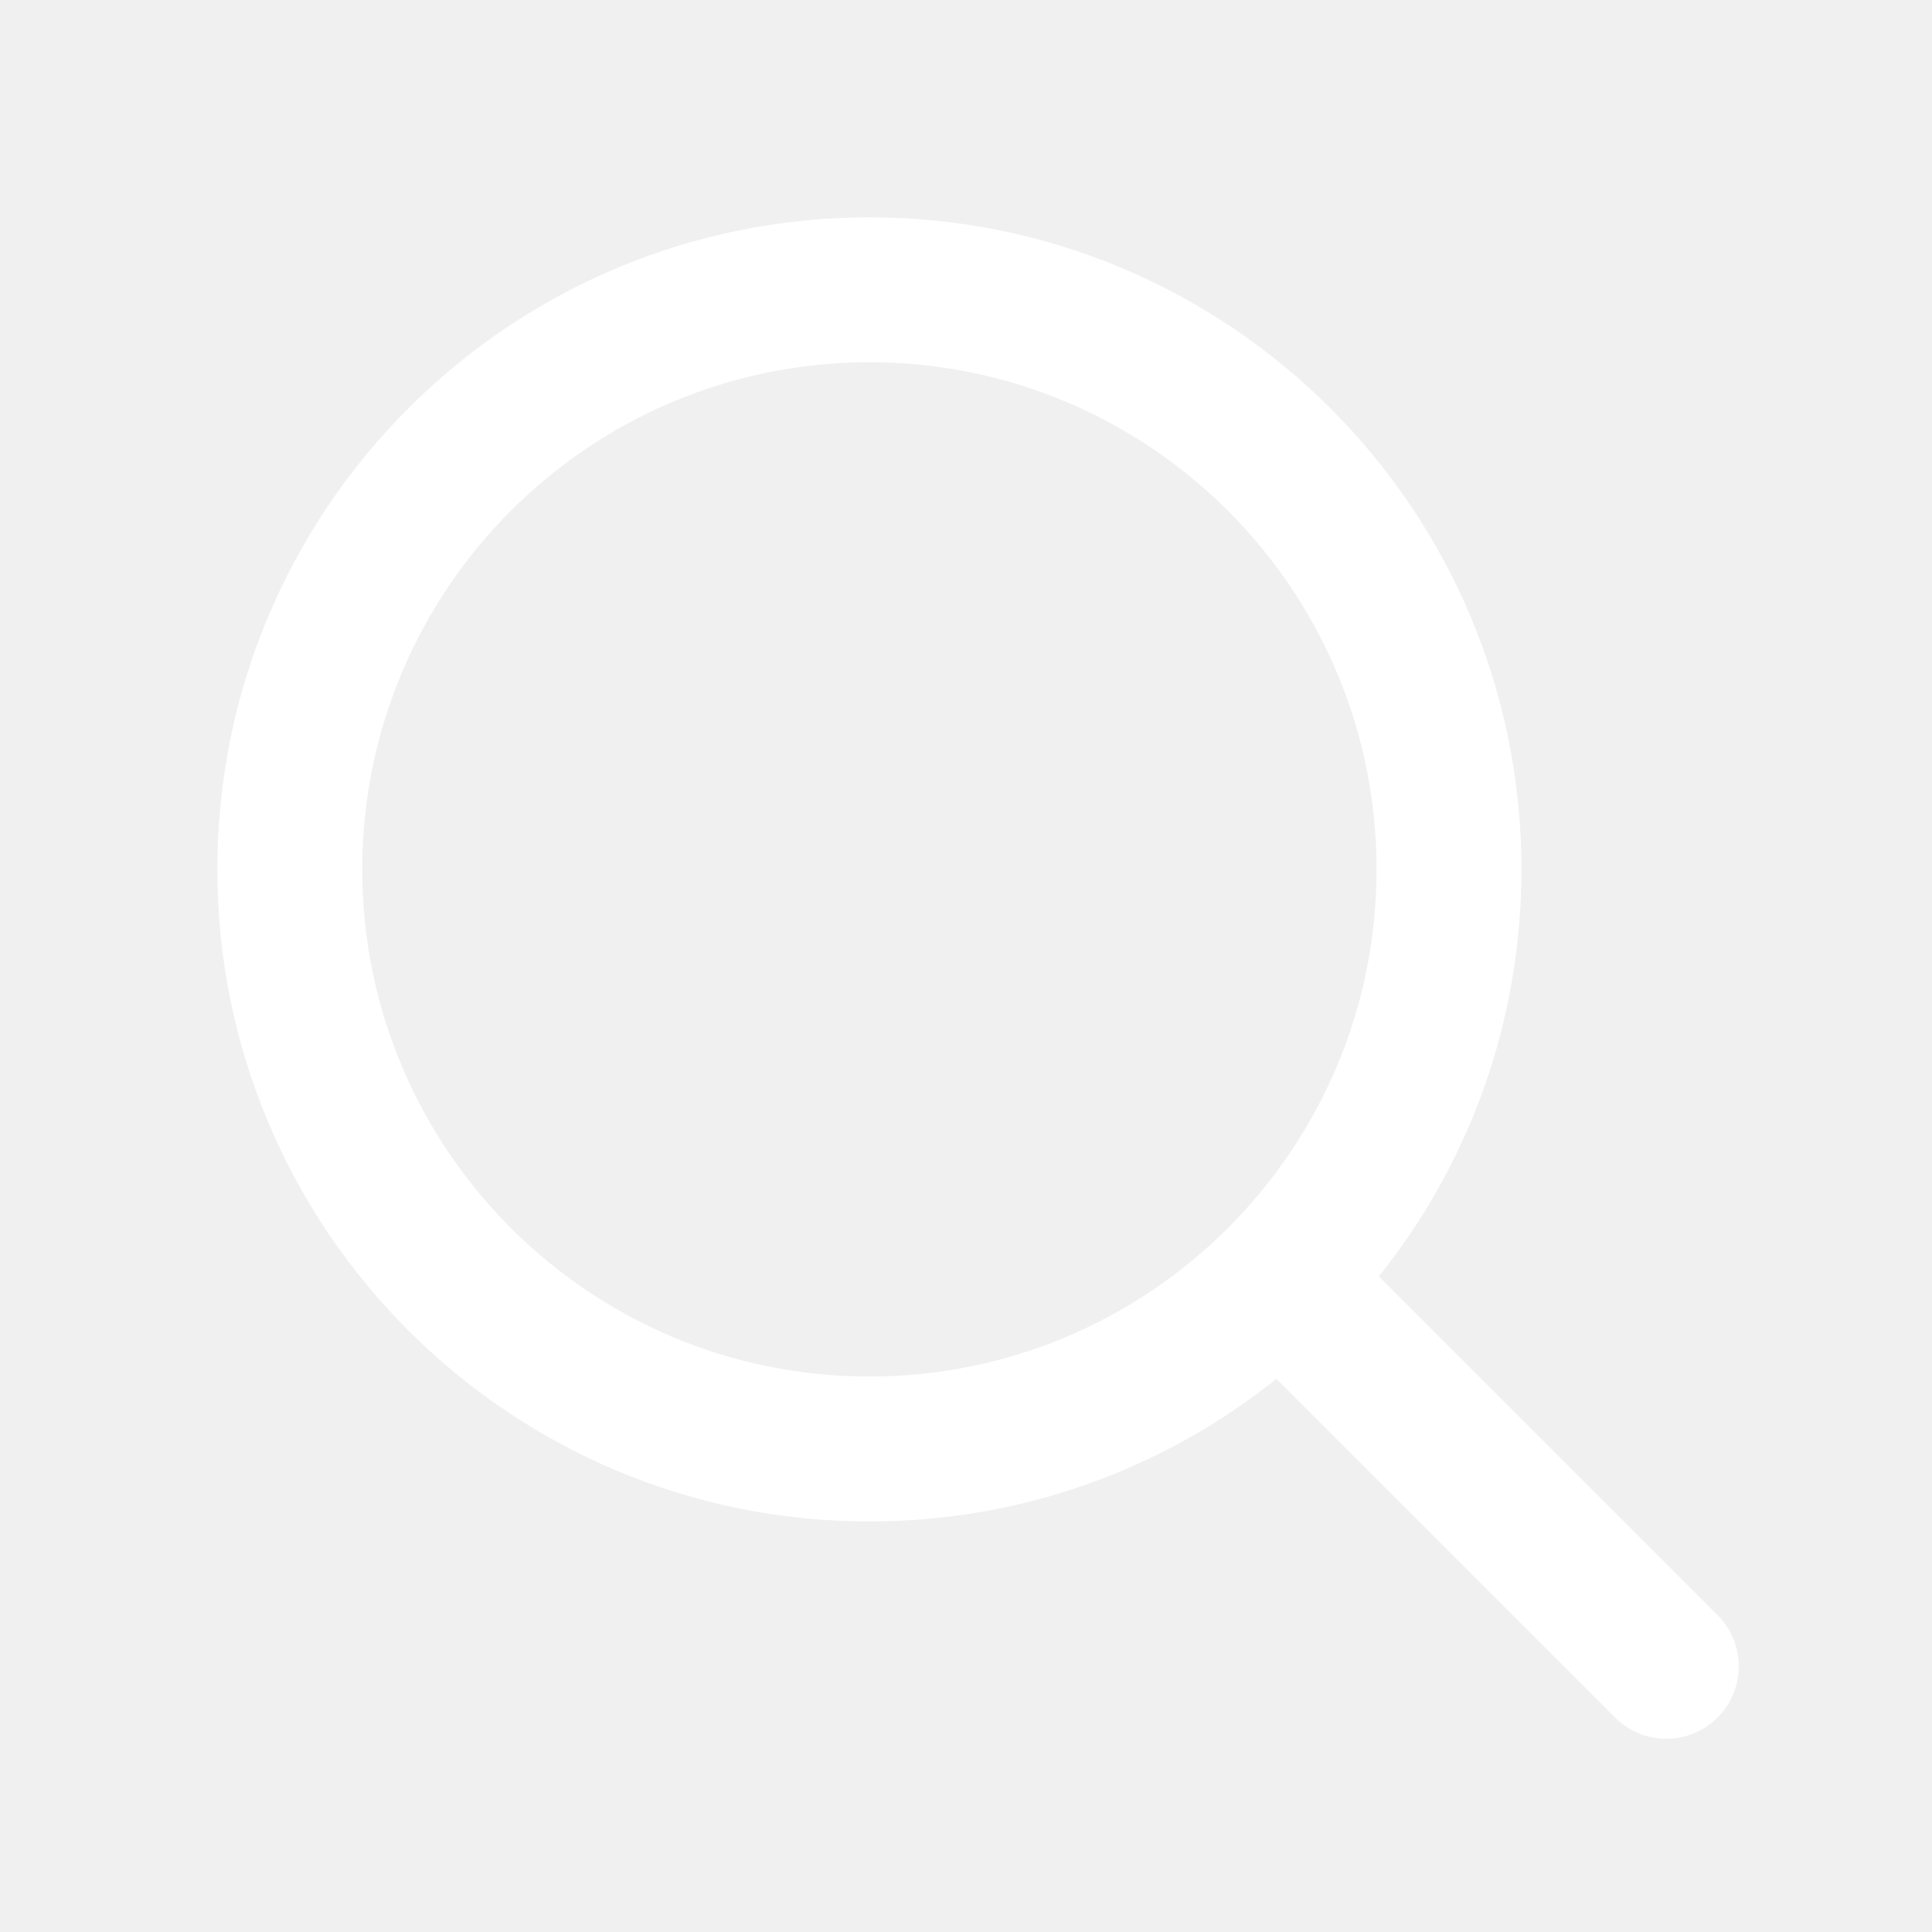
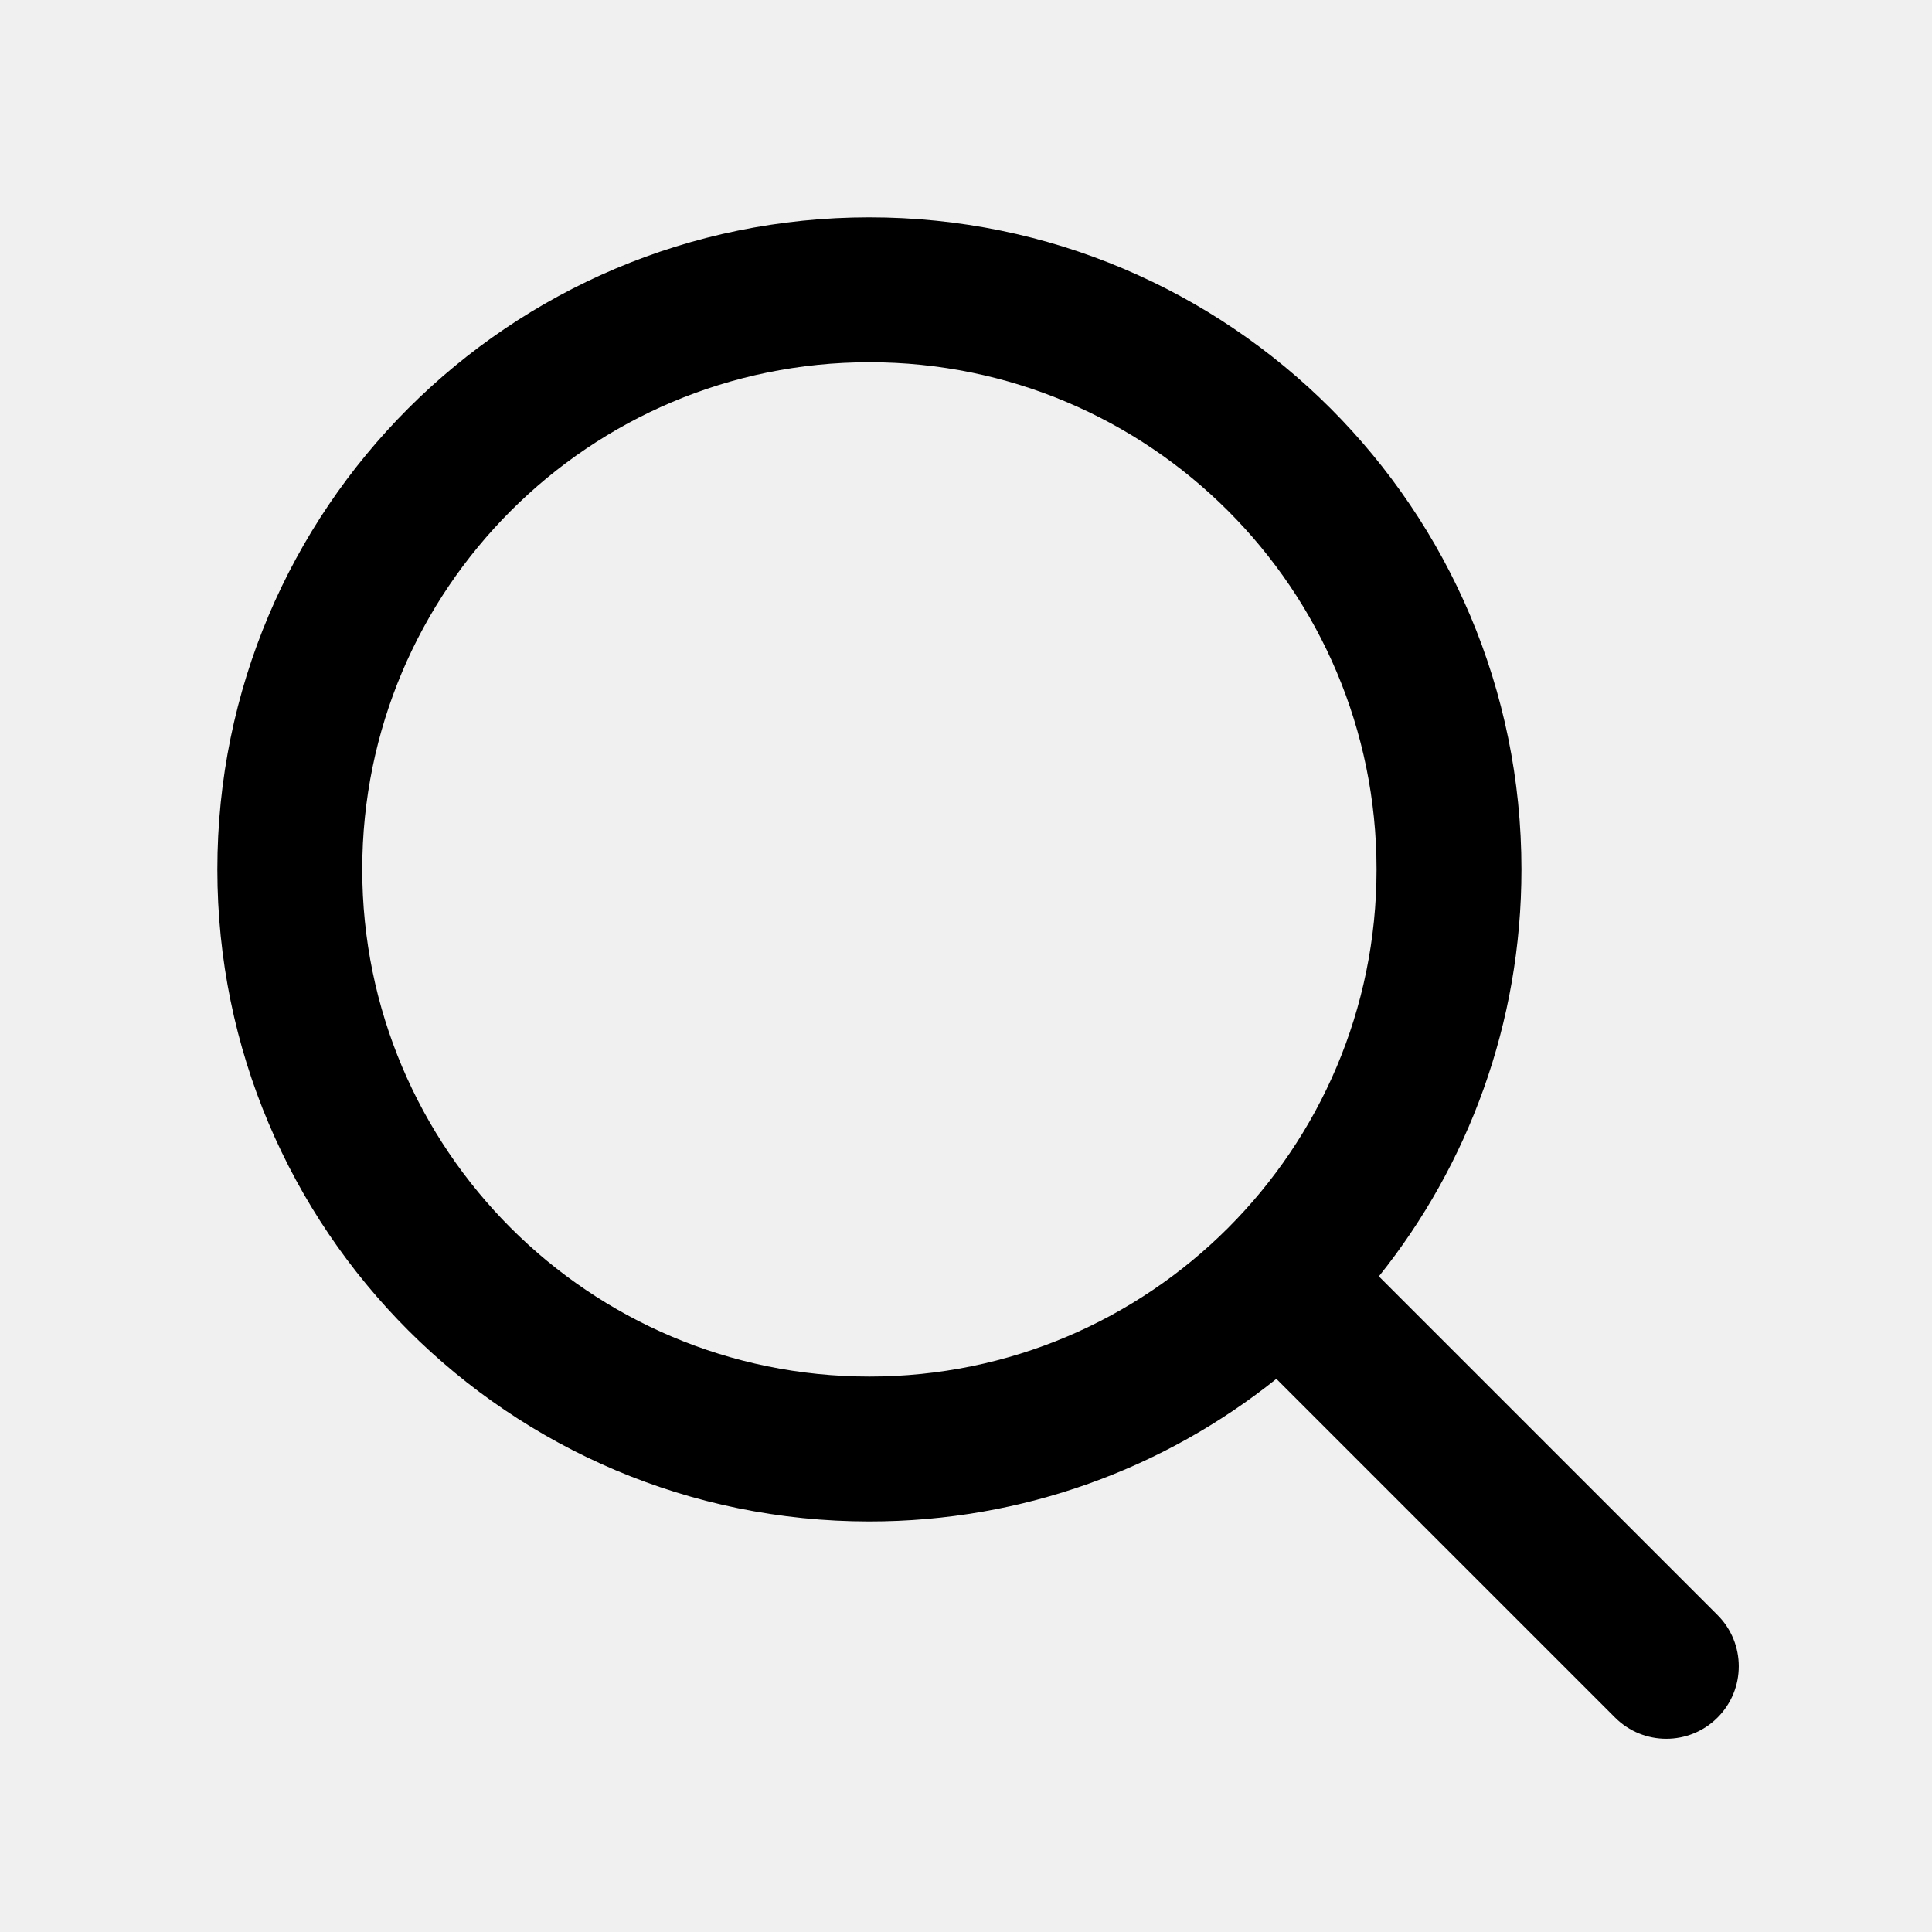
- <svg xmlns="http://www.w3.org/2000/svg" width="20" height="20" viewBox="0 0 20 20" fill="none">
-   <g id="Icons/Basic/Search">
-     <path id="search" fill-rule="evenodd" clip-rule="evenodd" d="M3.75 9C3.75 6.101 6.101 3.75 9 3.75C11.899 3.75 14.25 6.101 14.25 9C14.25 11.899 11.899 14.25 9 14.25C6.101 14.25 3.75 11.899 3.75 9ZM9 2.25C5.272 2.25 2.25 5.272 2.25 9C2.25 12.728 5.272 15.75 9 15.75C10.594 15.75 12.059 15.198 13.213 14.274L16.719 17.78C17.012 18.073 17.487 18.073 17.78 17.78C18.073 17.487 18.073 17.012 17.78 16.719L14.274 13.213C15.198 12.059 15.75 10.594 15.75 9C15.75 5.272 12.728 2.25 9 2.25Z" fill="white" />
+ <svg xmlns="http://www.w3.org/2000/svg" width="20" height="20" viewBox="0 0 20 20" fill="currentColor">
+   <g>
+     <path fill-rule="evenodd" clip-rule="evenodd" d="M3.75 9C3.75 6.101 6.101 3.75 9 3.75C11.899 3.75 14.25 6.101 14.25 9C14.25 11.899 11.899 14.25 9 14.25C6.101 14.25 3.75 11.899 3.75 9ZM9 2.25C5.272 2.25 2.25 5.272 2.25 9C2.25 12.728 5.272 15.75 9 15.75C10.594 15.75 12.059 15.198 13.213 14.274L16.719 17.78C17.012 18.073 17.487 18.073 17.78 17.78C18.073 17.487 18.073 17.012 17.78 16.719L14.274 13.213C15.198 12.059 15.75 10.594 15.75 9C15.75 5.272 12.728 2.25 9 2.25Z" />
  </g>
</svg>
